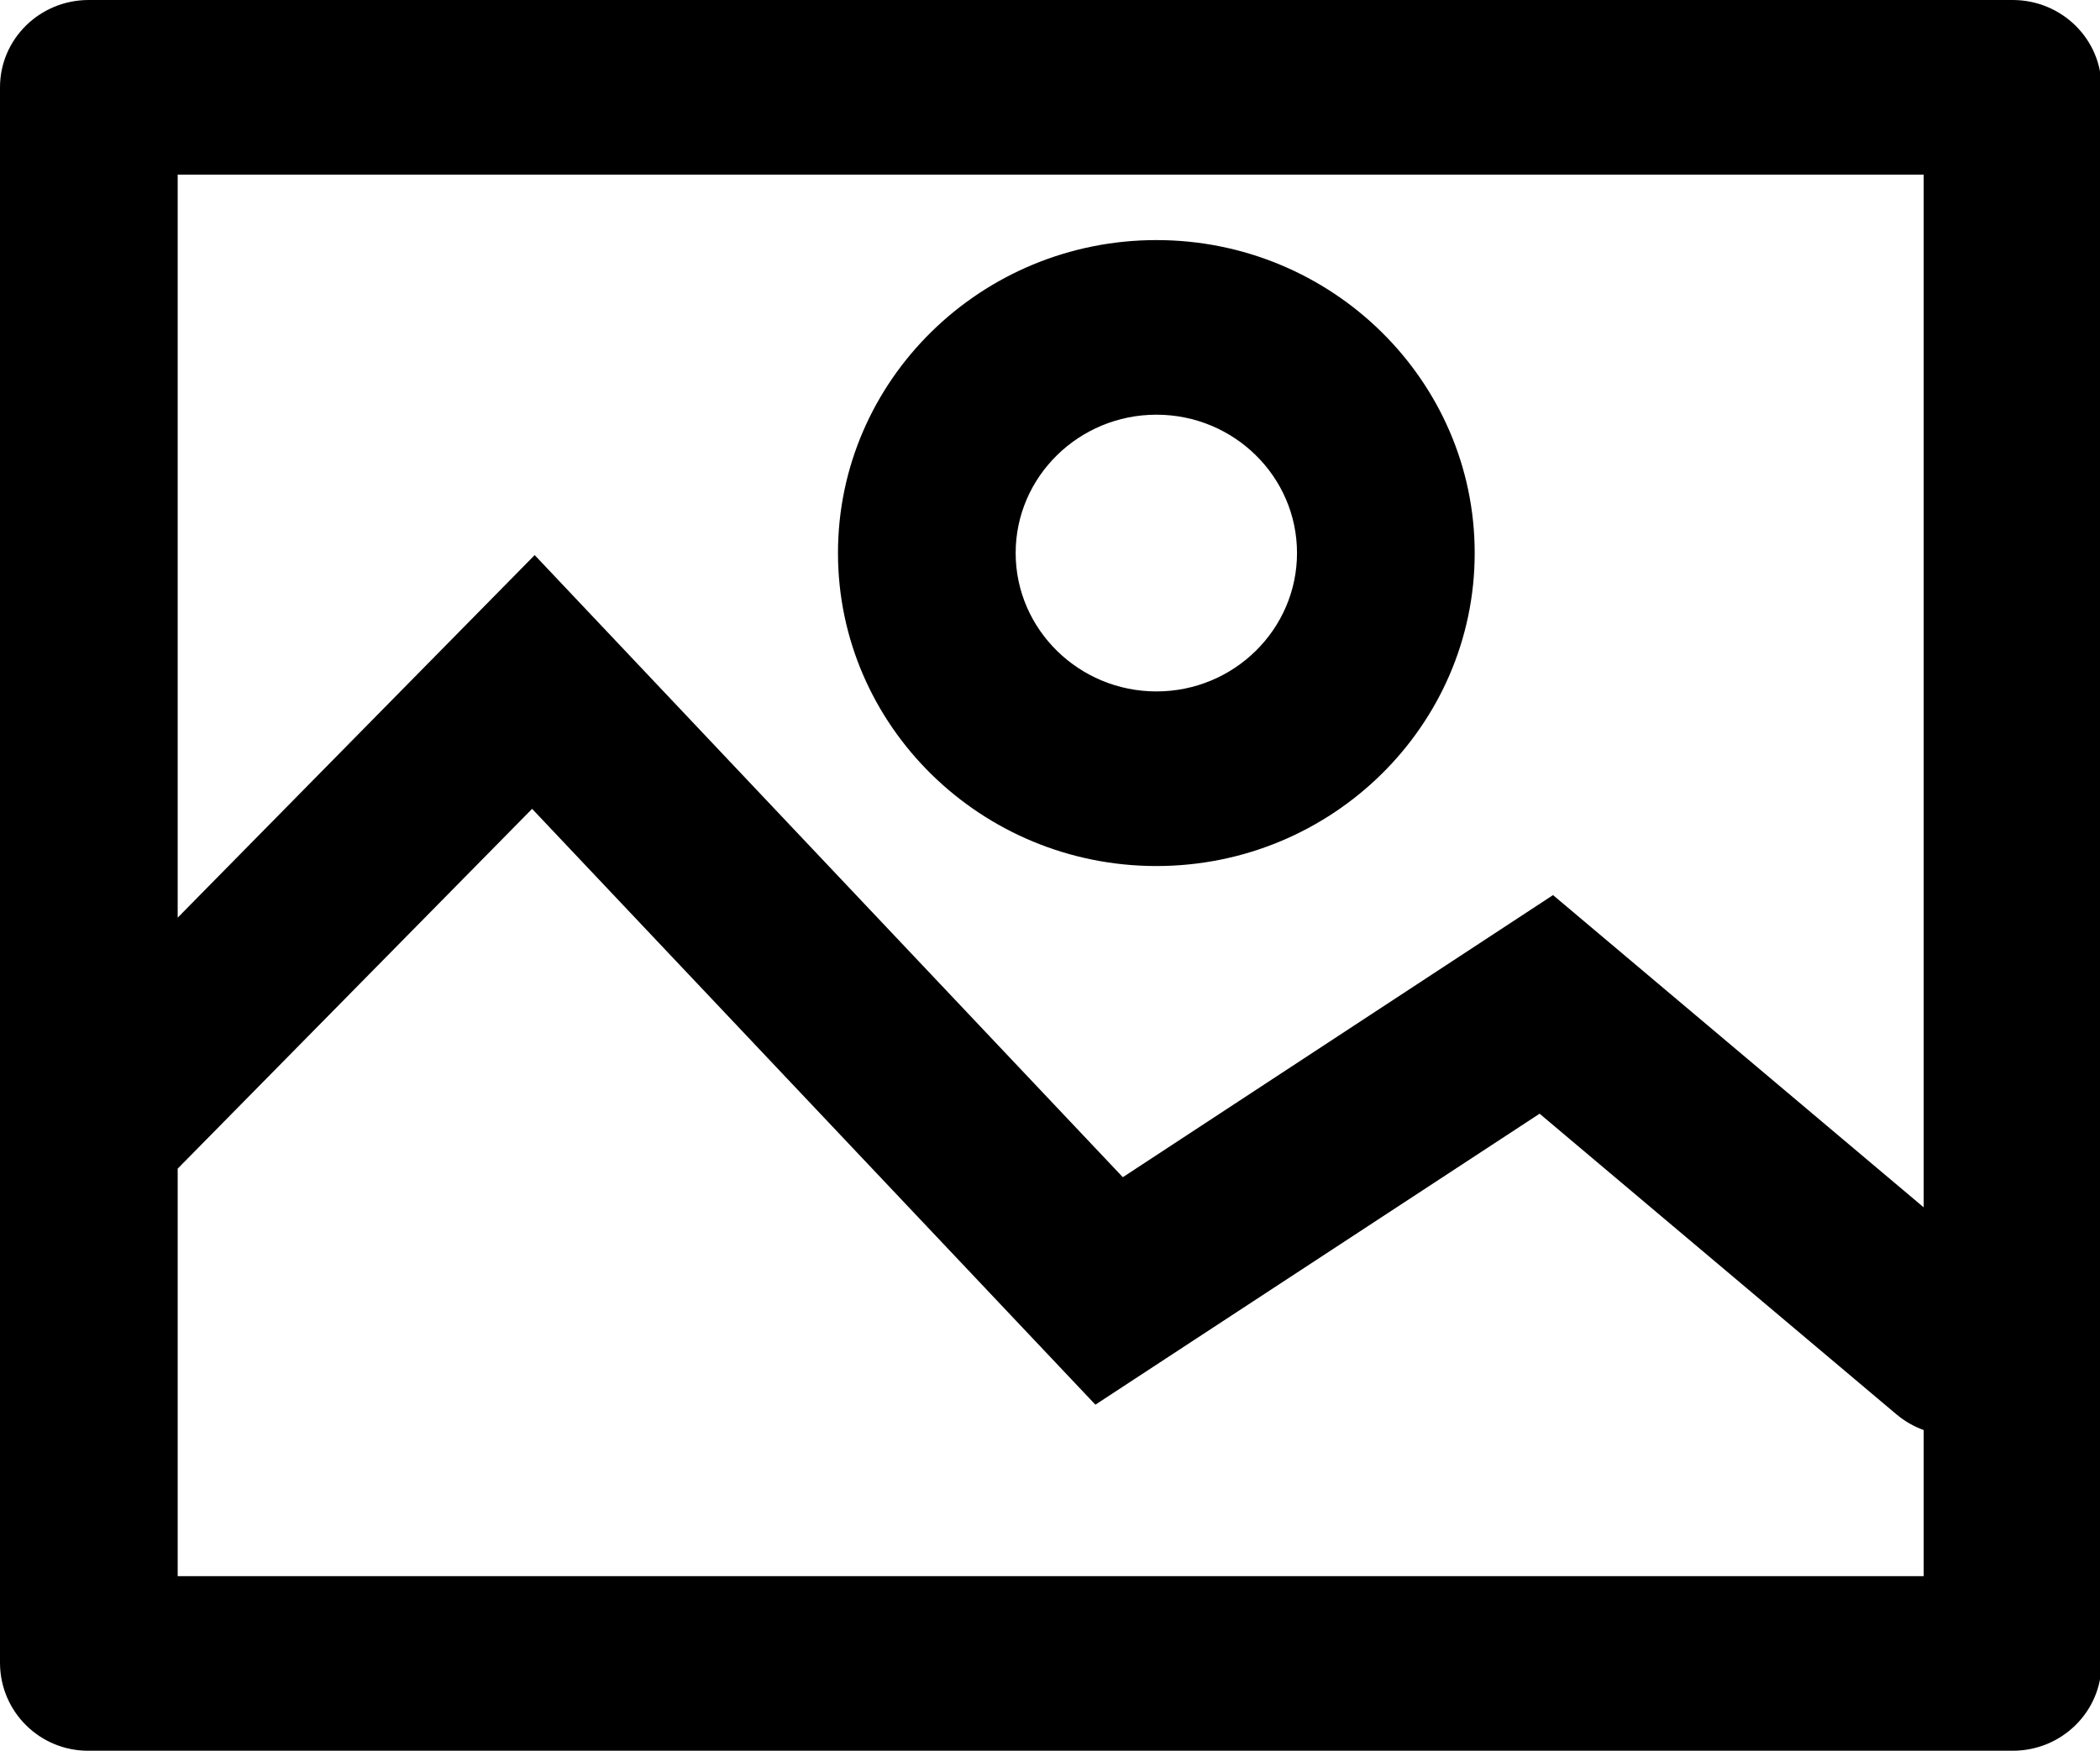
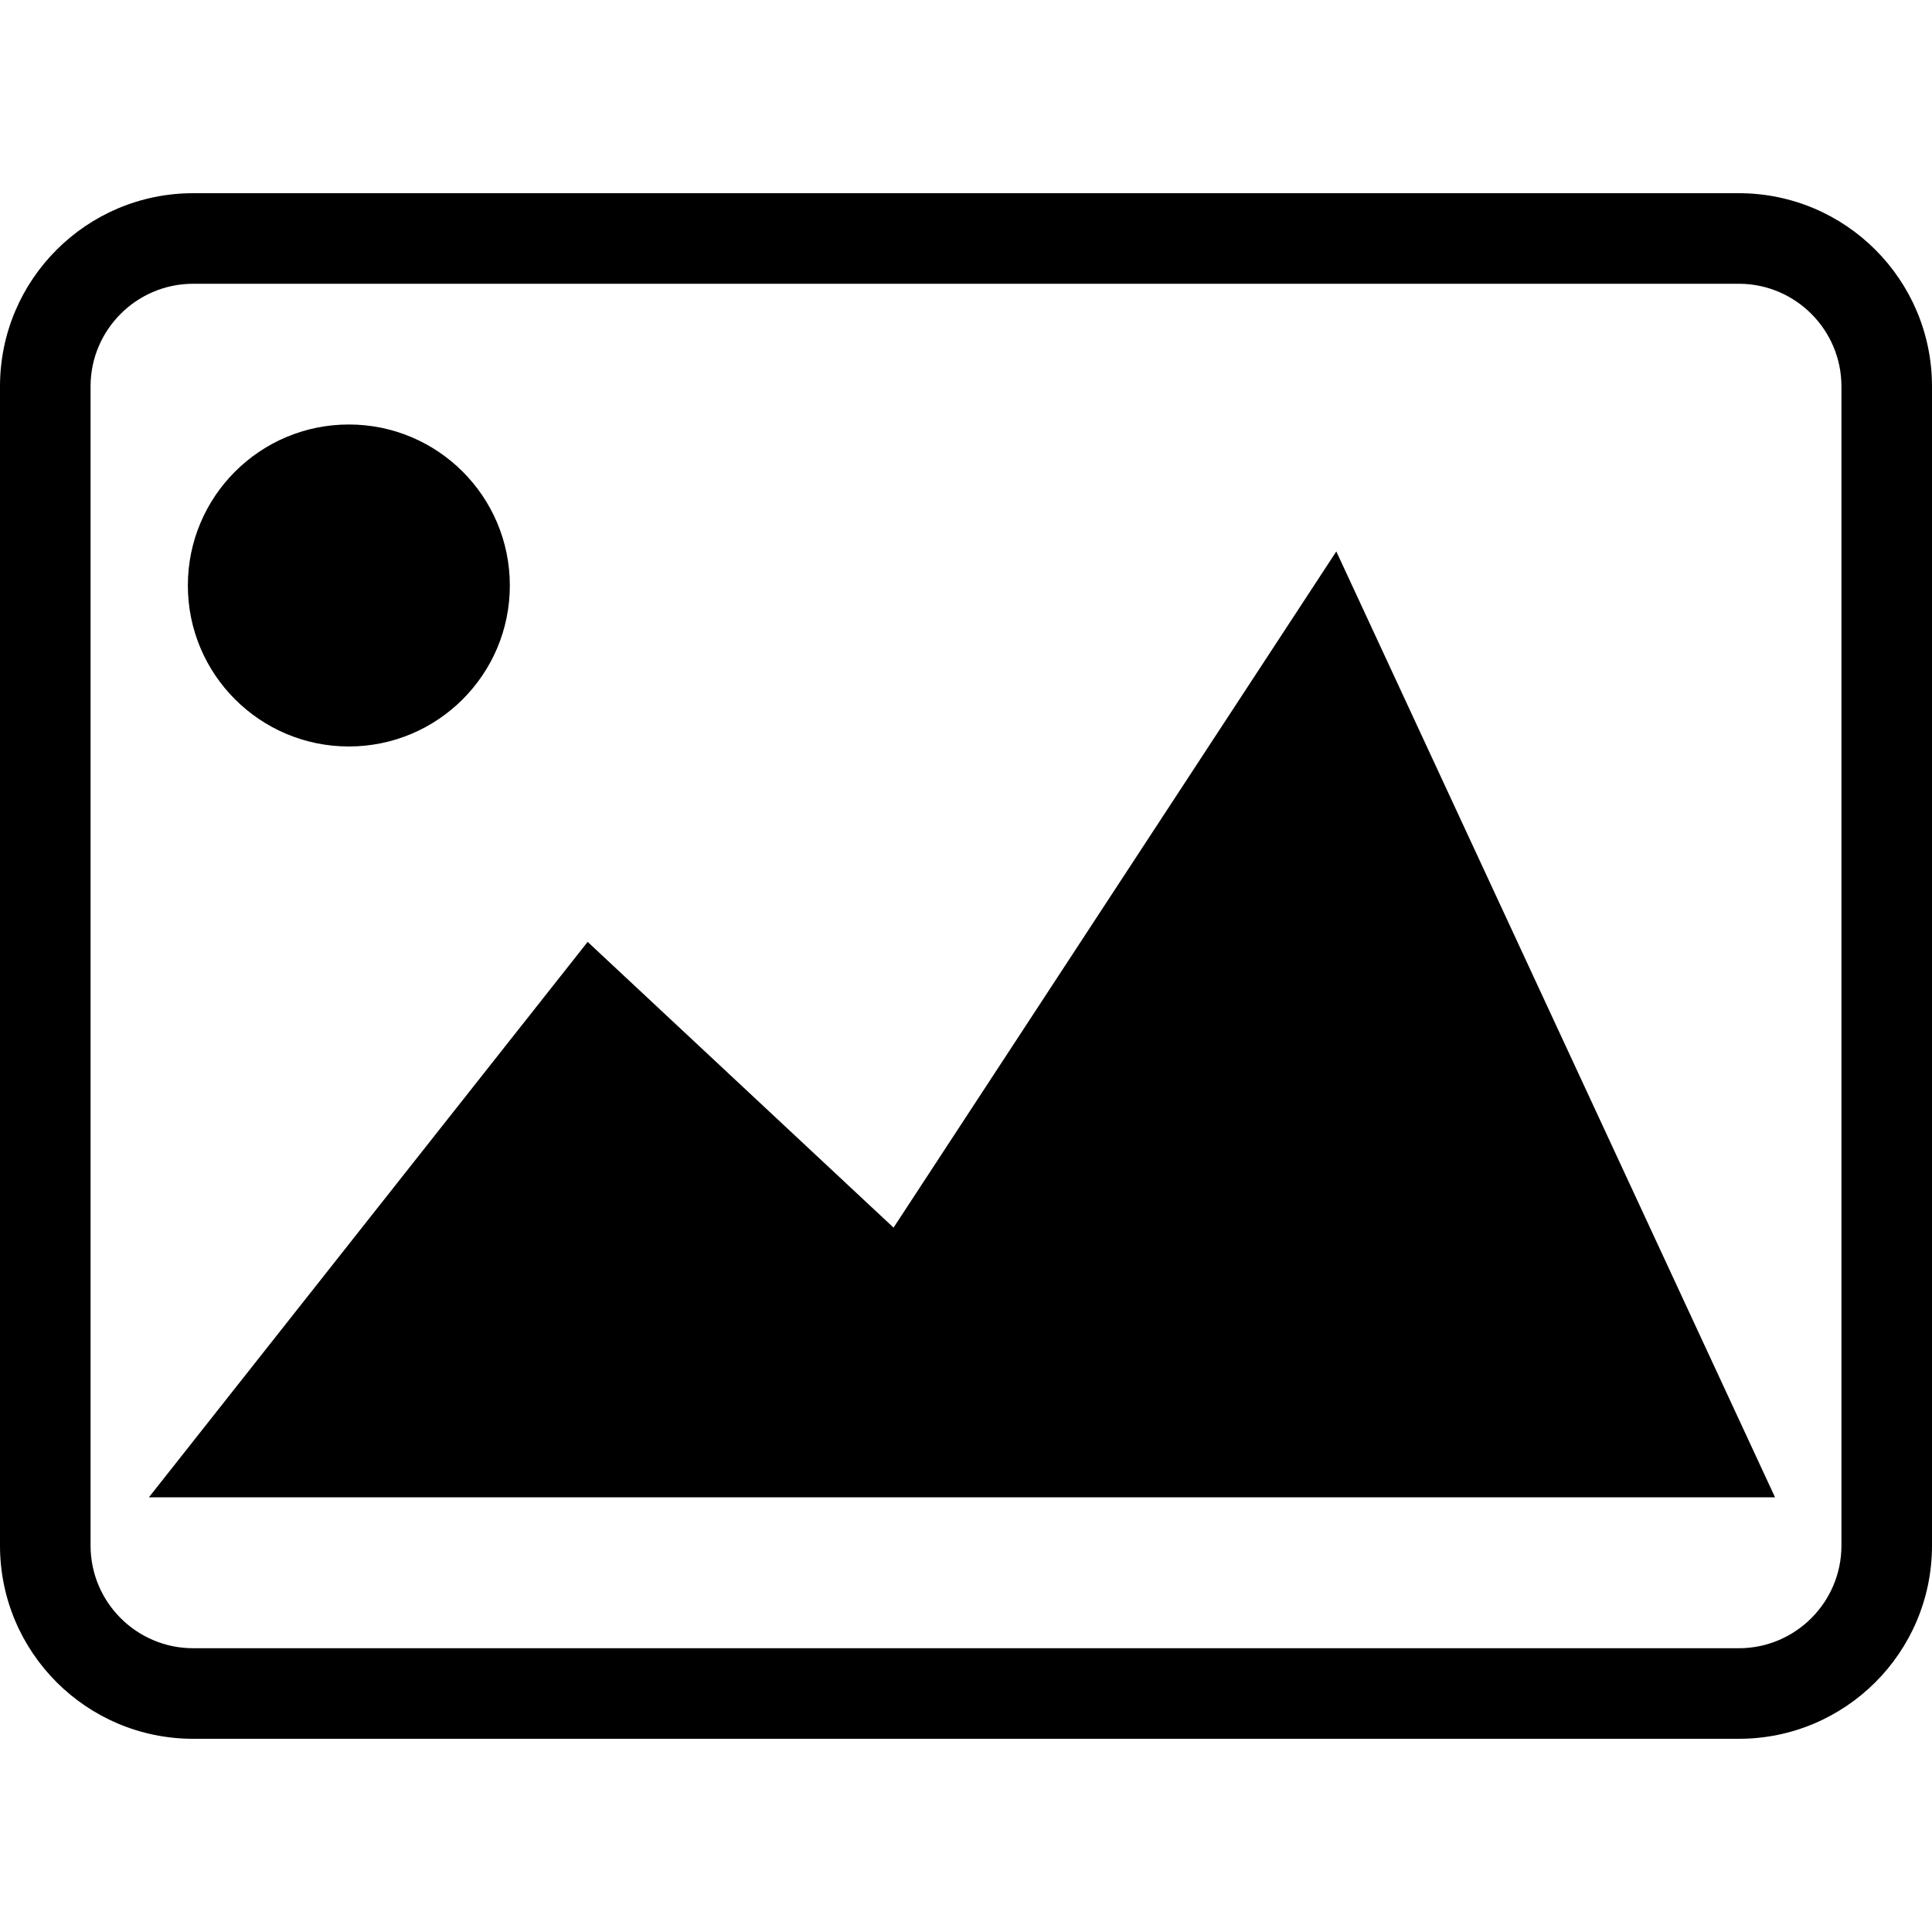
- <svg xmlns="http://www.w3.org/2000/svg" t="1512380331785" class="icon" style="" viewBox="0 0 1228 1024" version="1.1" p-id="6753" width="153.5" height="128">
+ <svg xmlns="http://www.w3.org/2000/svg" t="1513677328494" class="icon" style="" viewBox="0 0 1024 1024" version="1.1" p-id="14546" width="32" height="32">
  <defs>
    <style type="text/css" />
  </defs>
-   <path d="M1176.916 1023.999H51.883a51.473 51.473 0 0 1-51.883-51.063V51.063C0 22.869 23.211 0 51.883 0H1176.916c28.672 0 51.951 22.869 51.951 51.063v921.872c0 28.194-23.211 51.063-51.883 51.063zM103.833 921.872h1021.063V102.127H103.902v819.745z m1038.881-82.329a52.224 52.224 0 0 1-33.724-12.288l-208.691-175.855-259.754 170.189L311.159 473.087l-221.866 225.28a52.565 52.565 0 0 1-73.455 1.161 50.381 50.381 0 0 1-1.161-72.158L312.661 324.676l343.927 363.861 251.562-165 268.424 226.167a50.517 50.517 0 0 1 5.666 72.021 52.224 52.224 0 0 1-39.458 17.818zM676.249 506.538c-102.673 0-186.231-82.125-186.231-183.091 0-100.898 83.558-183.023 186.231-183.023 102.605 0 186.095 82.125 186.095 183.023 0 100.966-83.49 183.091-186.095 183.091z m0-263.987c-45.329 0-82.329 36.25-82.329 80.896s37 80.964 82.329 80.964c45.329 0 82.193-36.318 82.193-80.964 0-44.646-36.864-80.896-82.193-80.896z" p-id="6754" />
+   <path d="M921.6 150.4c30 0 54.4 24.4 54.4 54.4v614.4c0 30-24.4 54.4-54.4 54.4H102.4c-30 0-54.4-24.4-54.4-54.4V204.8c0-30 24.4-54.4 54.4-54.4h819.2m0-48H102.4C45.856 102.4 0 148.256 0 204.8v614.4c0 56.544 45.856 102.4 102.4 102.4h819.2c56.544 0 102.4-45.856 102.4-102.4V204.8c0-56.544-45.856-102.4-102.4-102.4z" fill="" p-id="14547" />
+   <path d="M270.224 310.32c0 47.12-38.208 85.328-85.328 85.328-47.12 0-85.328-38.208-85.328-85.328 0-47.136 38.208-85.328 85.328-85.328 47.12 0 85.328 38.192 85.328 85.328zM78.928 793.6H940.8L708.272 292.272 473.6 650.672 311.472 499.216z" fill="" p-id="14548" />
</svg>
